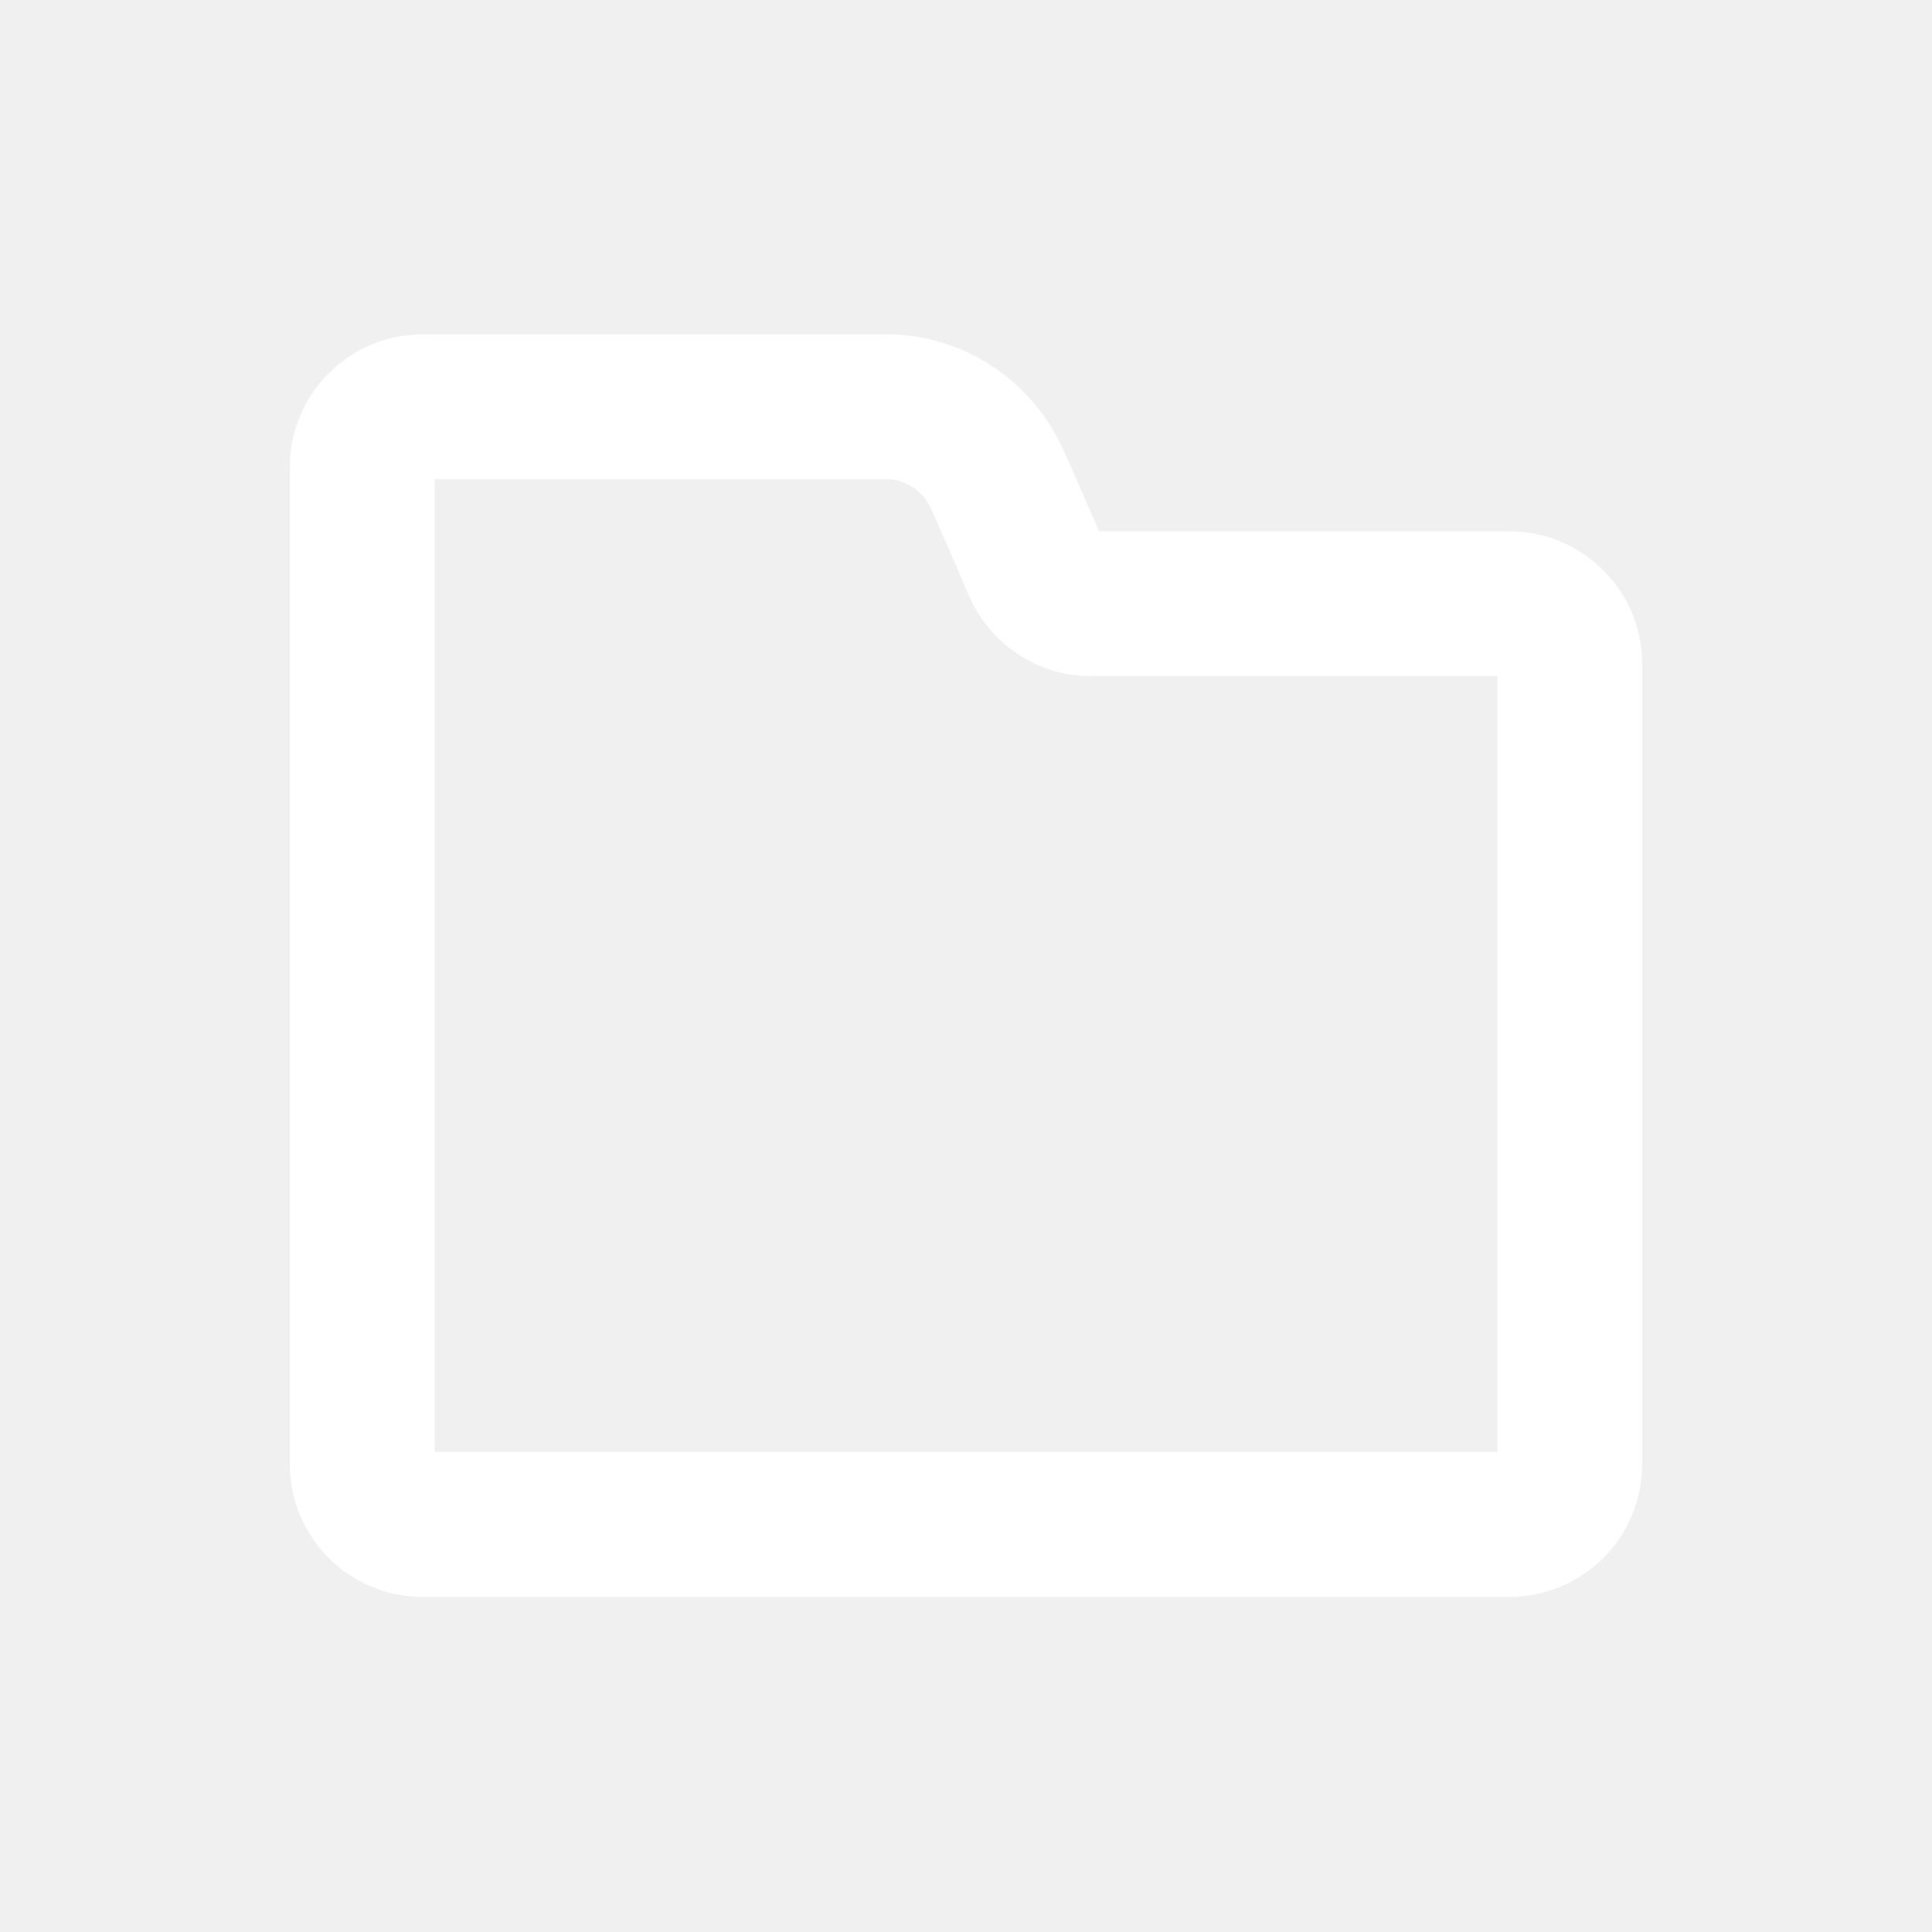
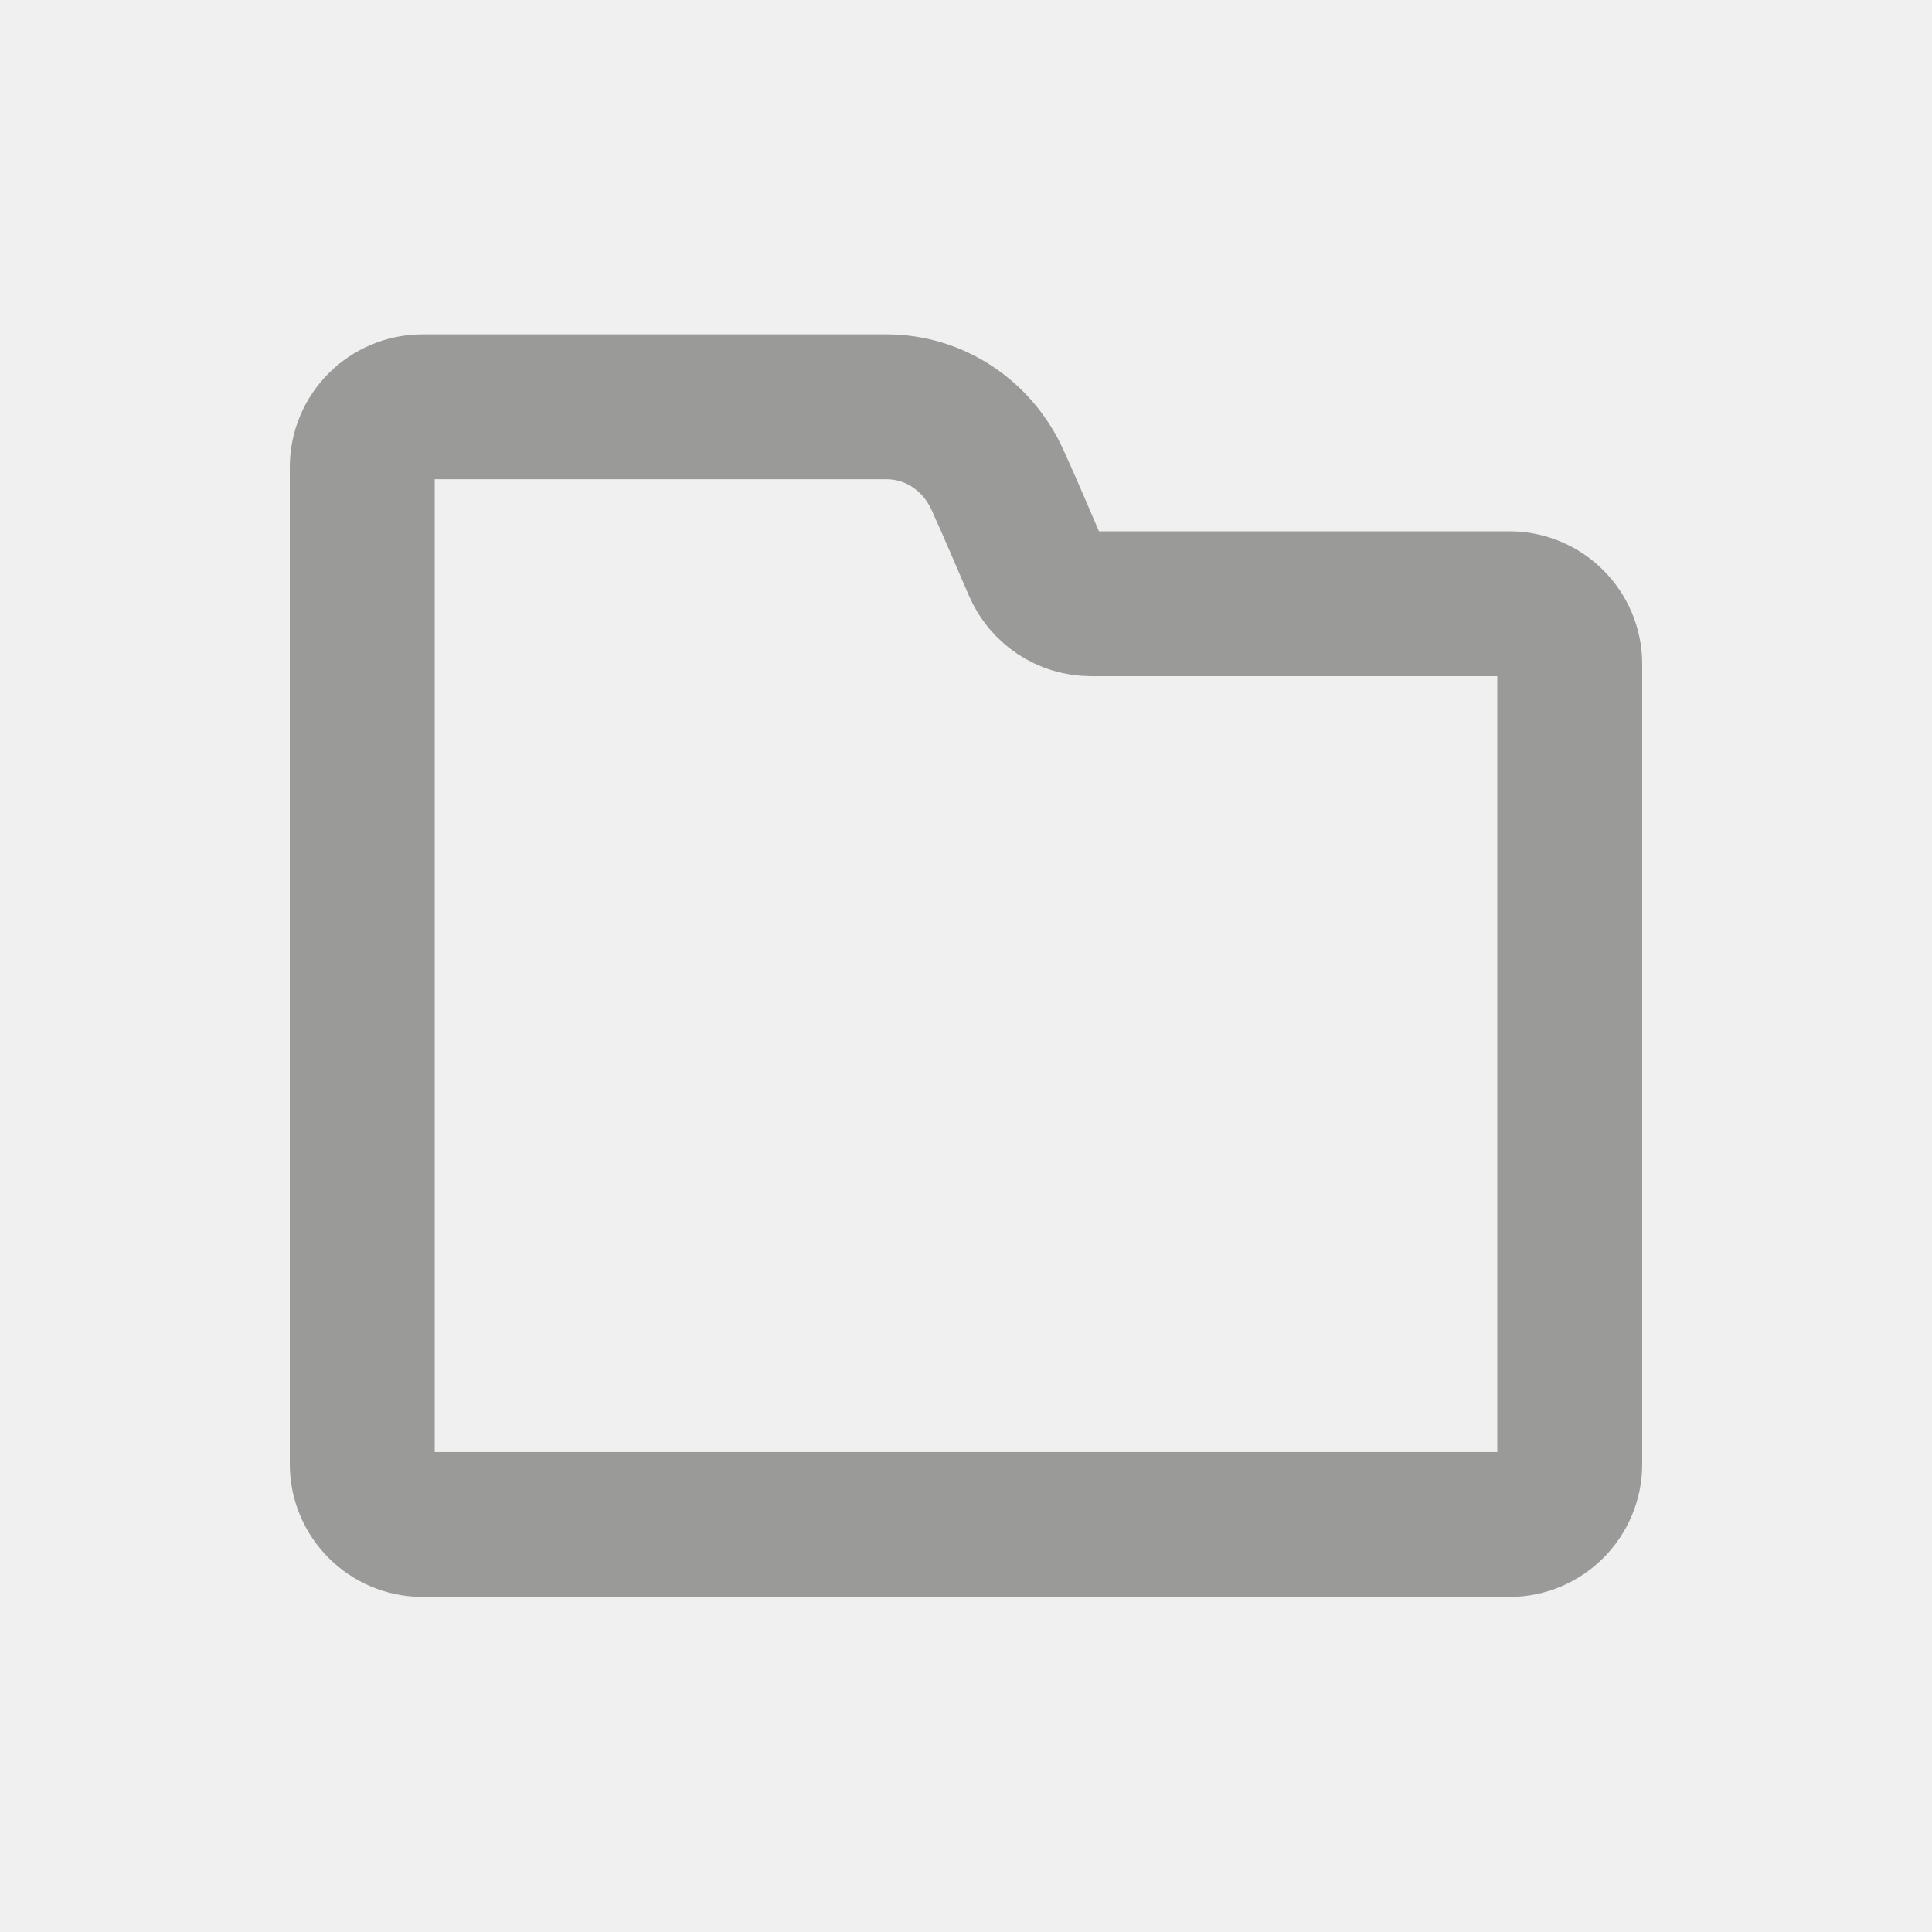
<svg xmlns="http://www.w3.org/2000/svg" width="16" height="16" viewBox="0 0 16 16" fill="none">
-   <path d="M8.26 3.973C8.353 4.176 8.479 4.472 8.574 4.693C8.653 4.879 8.834 5 9.036 5H12.5C12.776 5 13 5.224 13 5.5V12.125C13 12.401 12.776 12.625 12.5 12.625H3.5C3.224 12.625 3 12.401 3 12.125V3.869C3 3.593 3.224 3.369 3.5 3.369H7.342C7.741 3.369 8.095 3.609 8.26 3.973Z" stroke="white" stroke-width="1.2" stroke-linecap="round" />
+   <path d="M8.26 3.973C8.353 4.176 8.479 4.472 8.574 4.693C8.653 4.879 8.834 5 9.036 5H12.5C12.776 5 13 5.224 13 5.5V12.125C13 12.401 12.776 12.625 12.5 12.625H3.5C3.224 12.625 3 12.401 3 12.125V3.869C3 3.593 3.224 3.369 3.5 3.369H7.342C7.741 3.369 8.095 3.609 8.26 3.973Z" stroke="#9A9A98" stroke-width="1.2" stroke-linecap="round" />
</svg>
